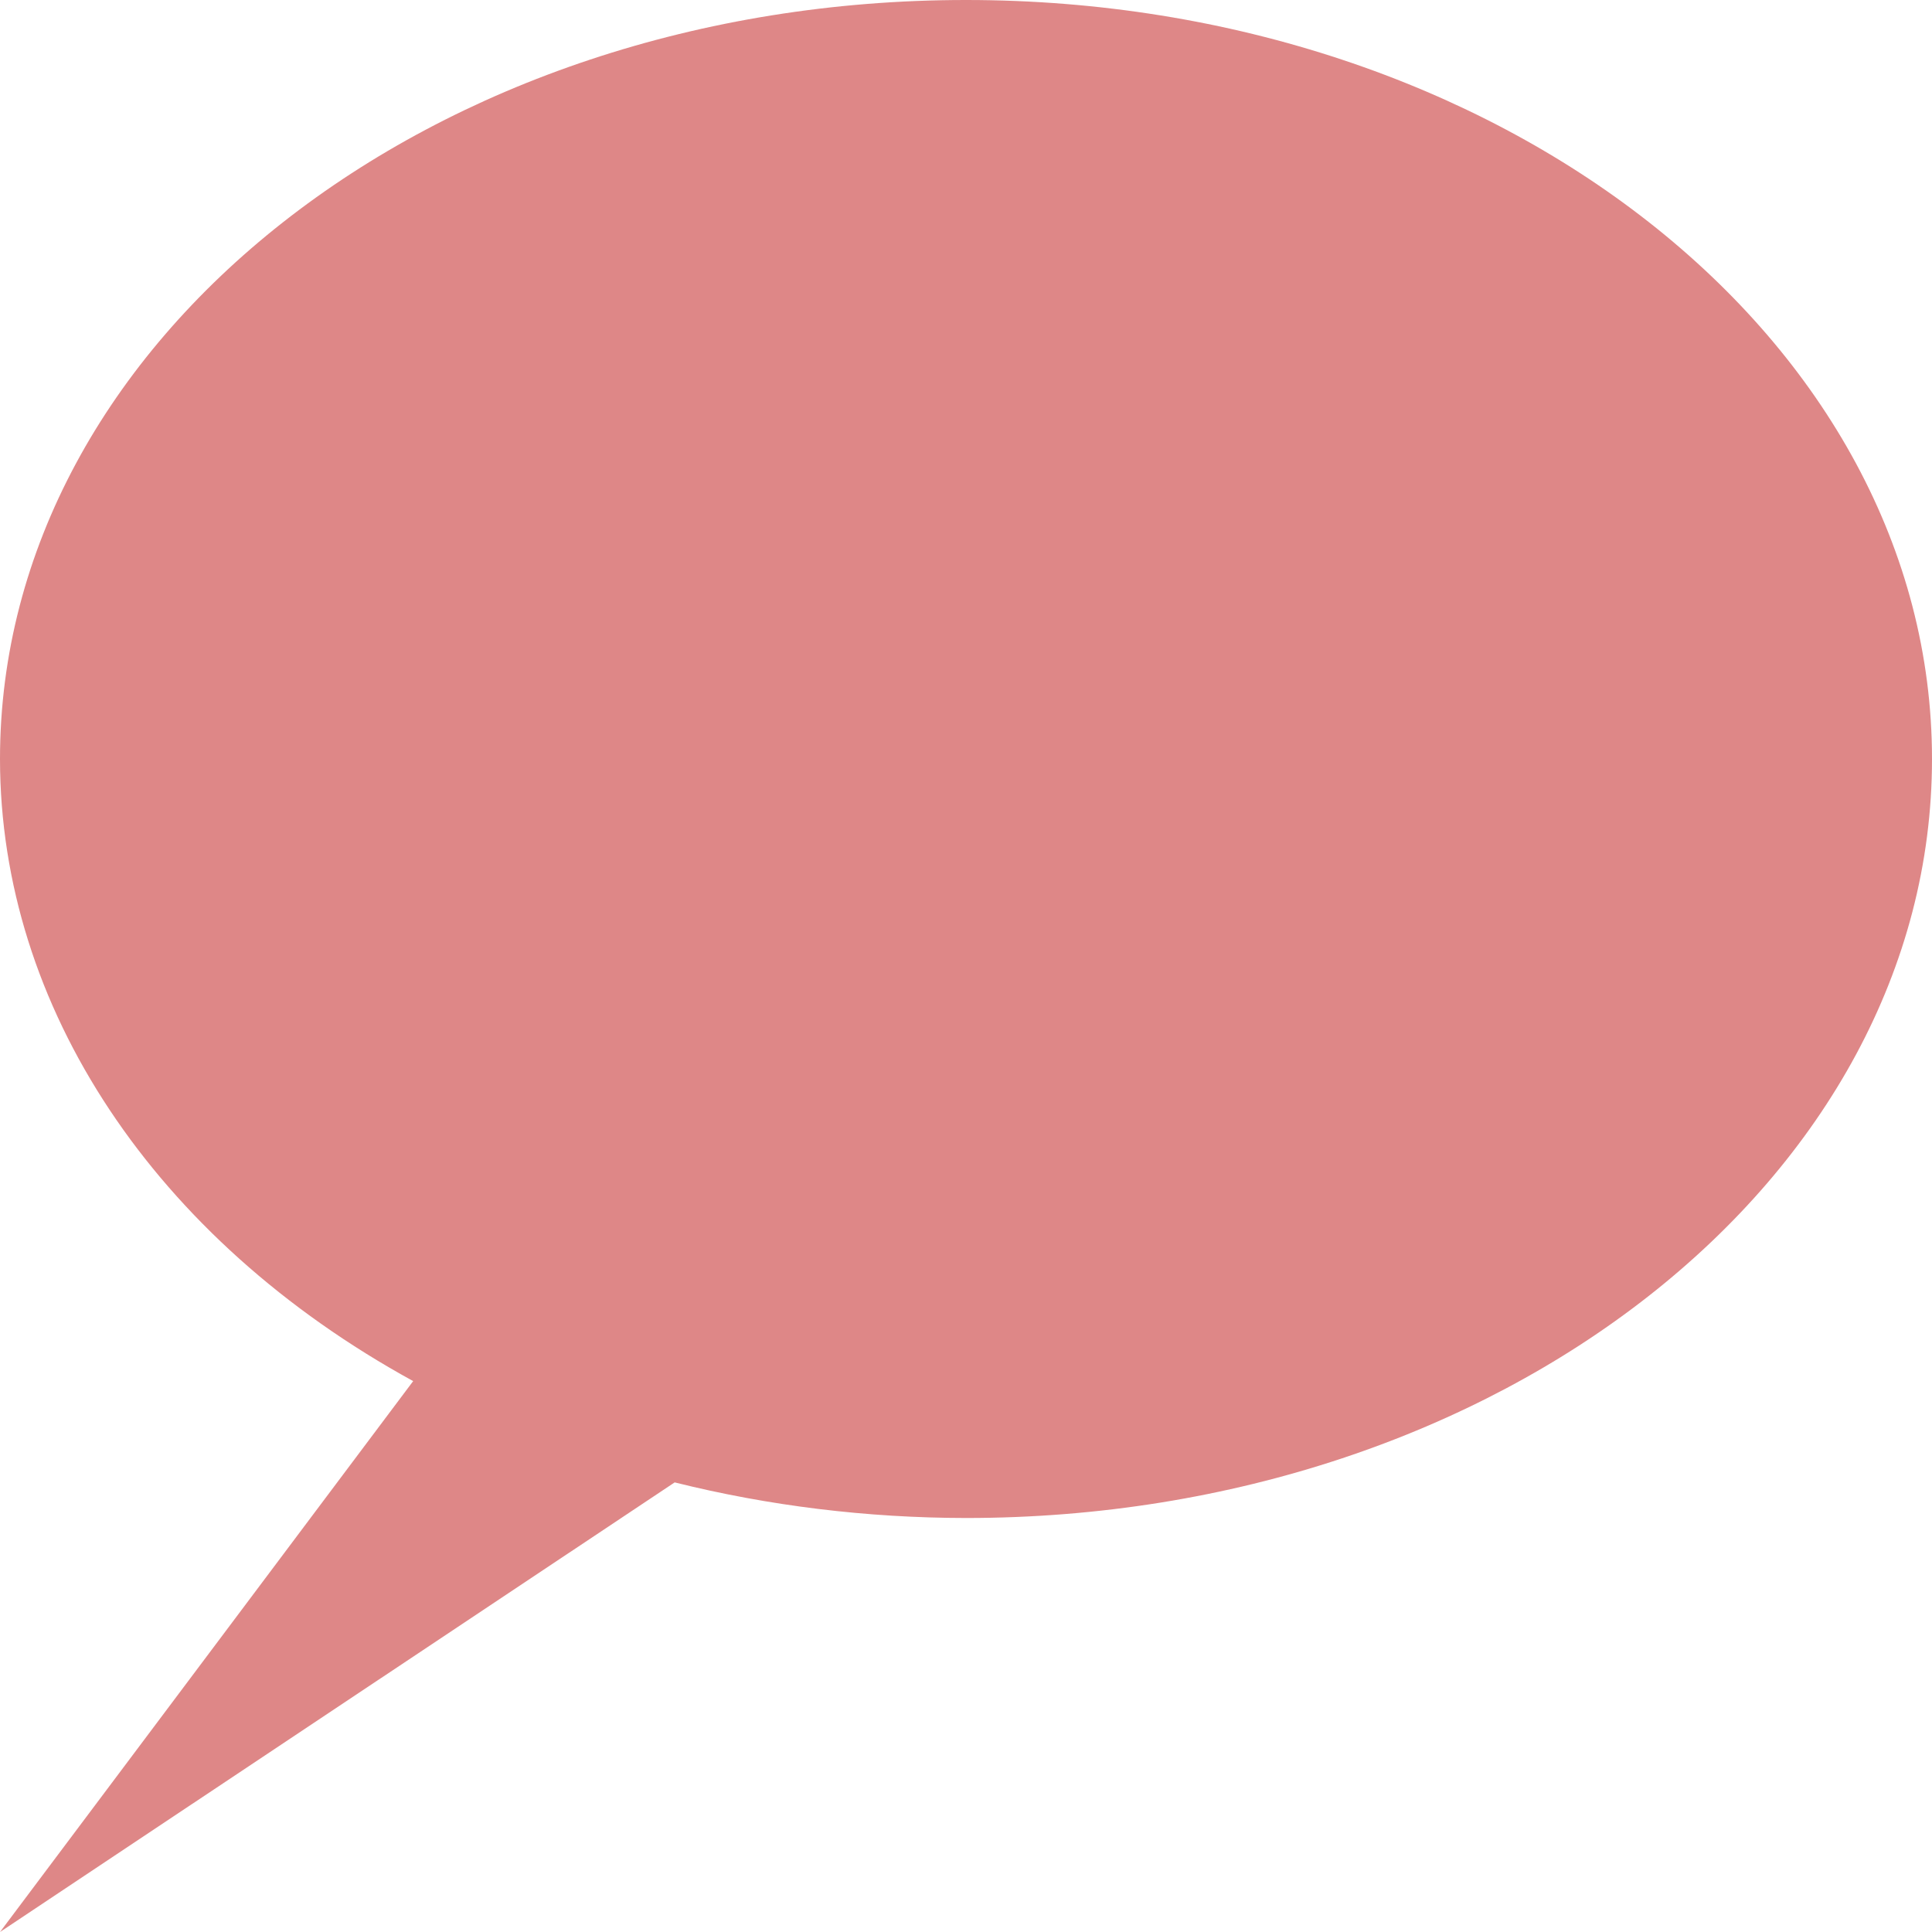
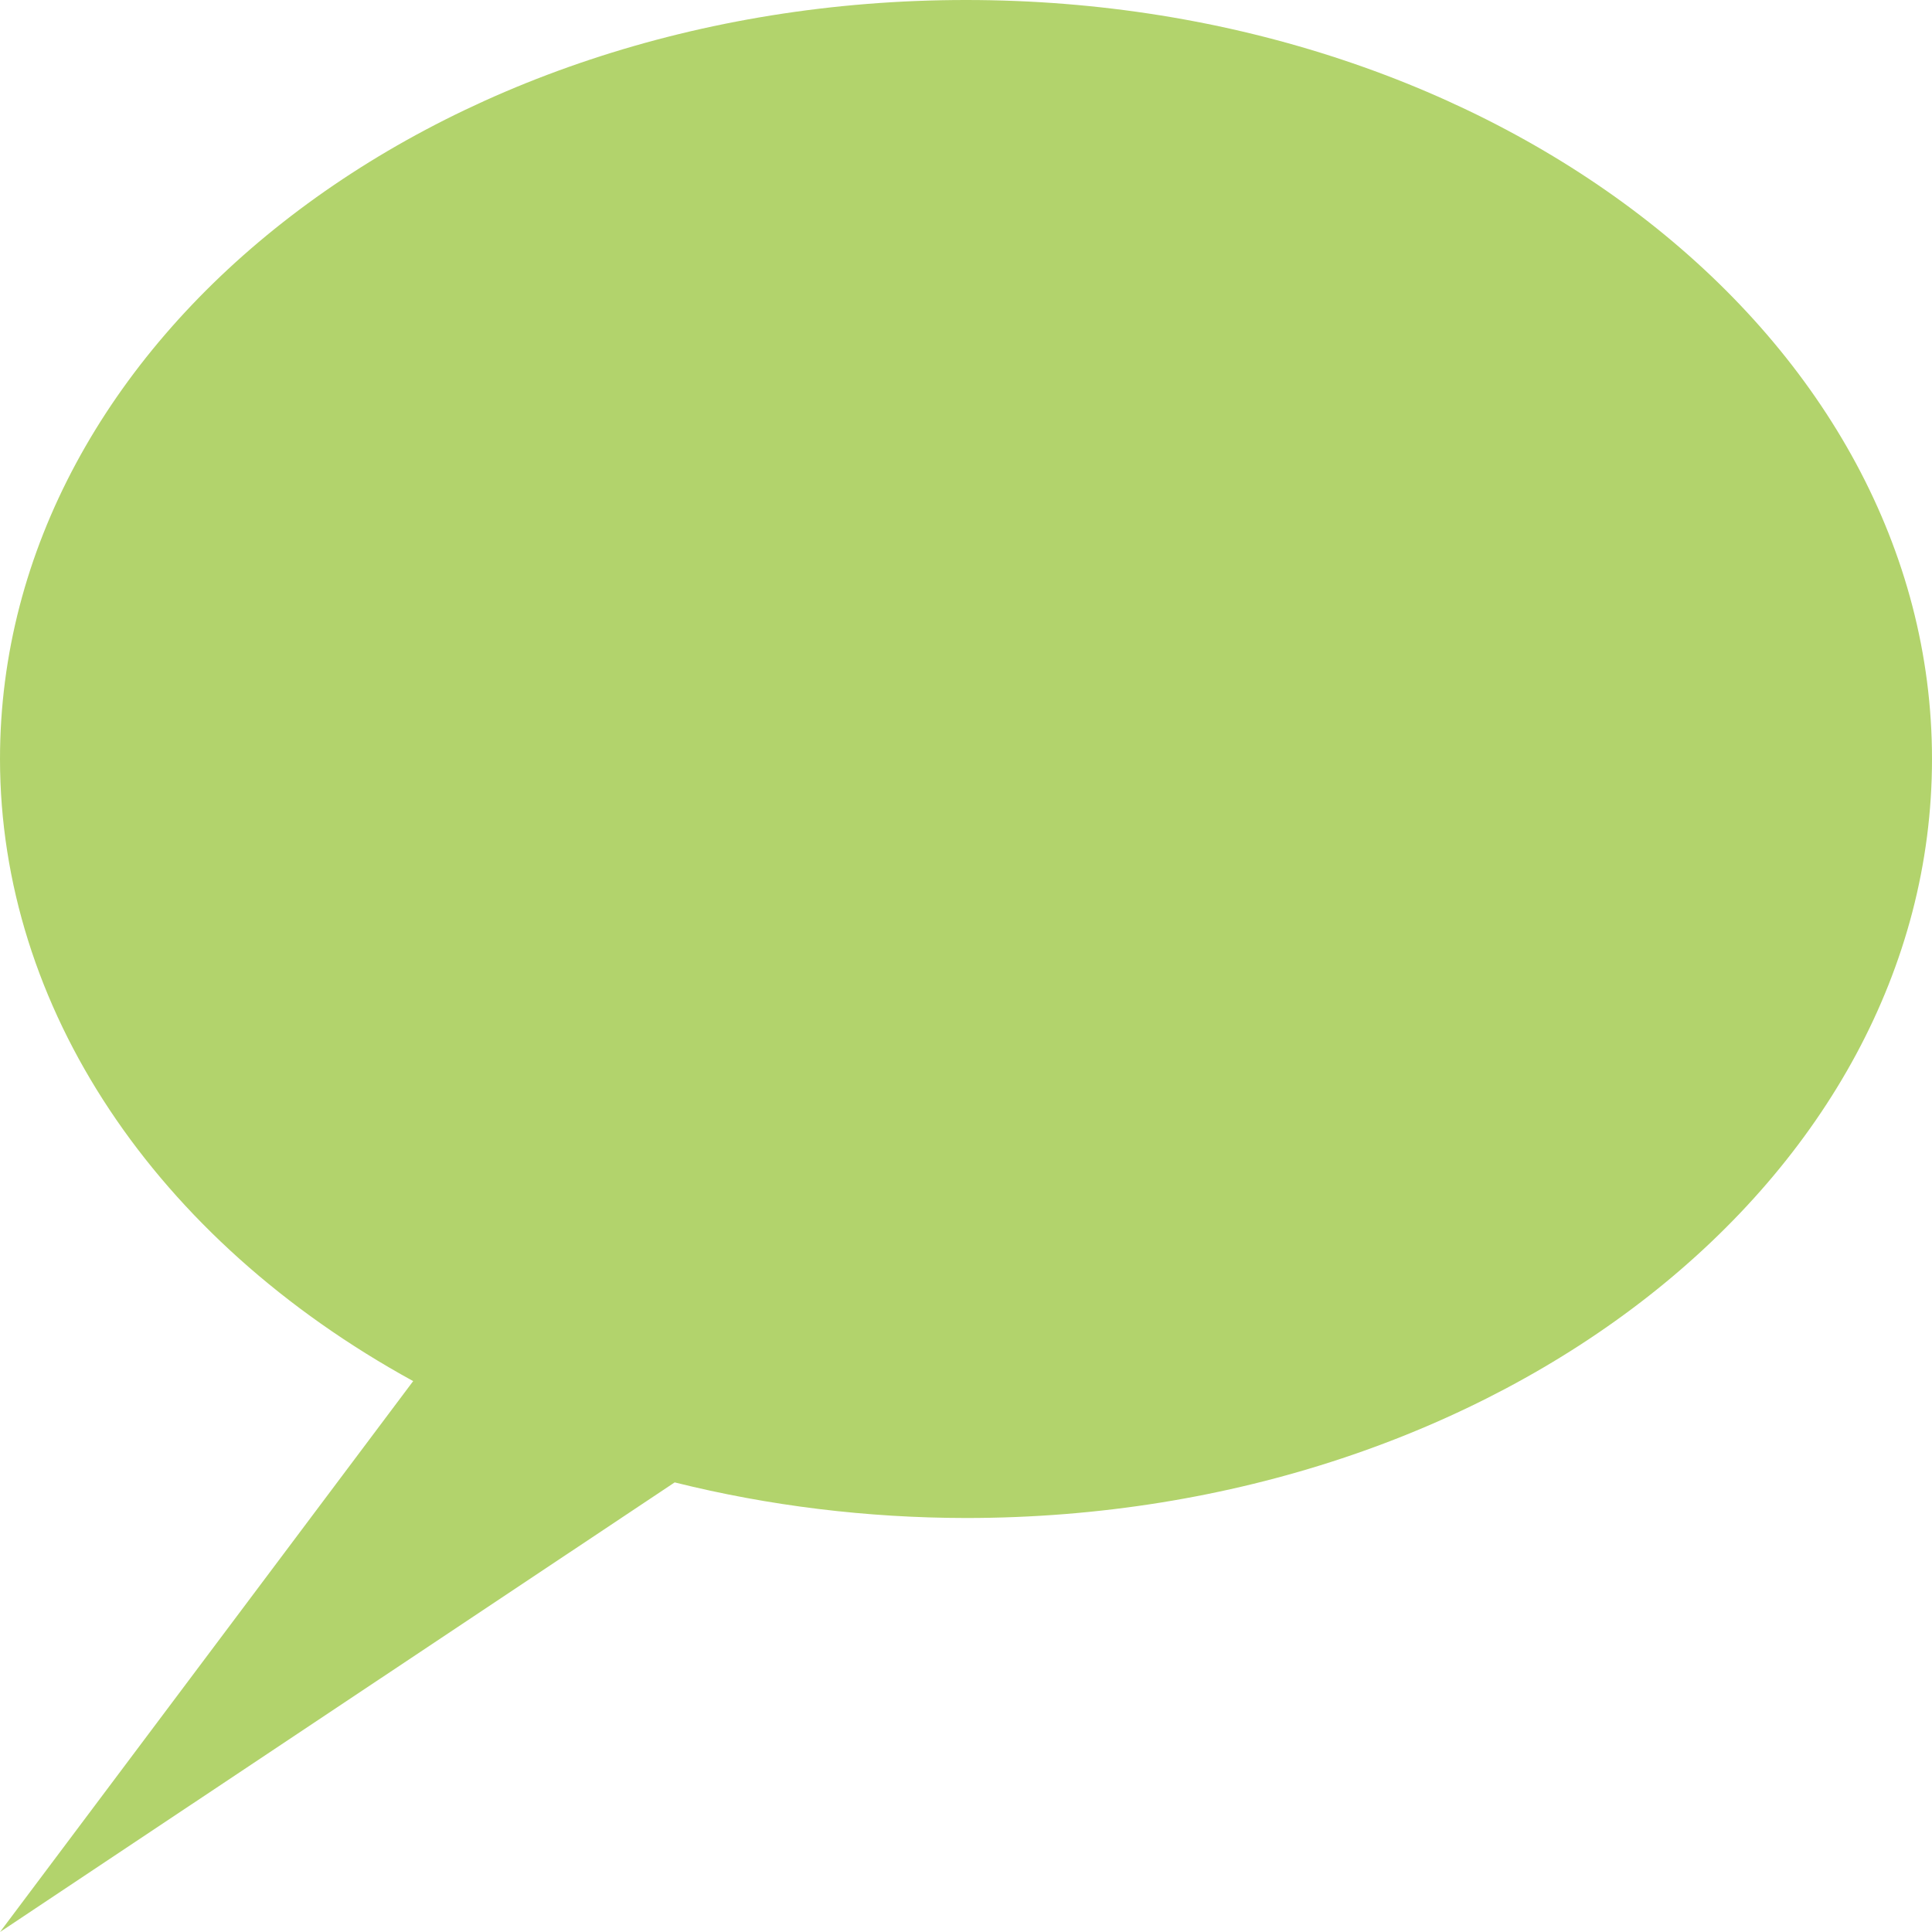
<svg xmlns="http://www.w3.org/2000/svg" width="14" height="14" id="svg2" version="1.1">
  <defs id="defs4" />
  <g id="layer1" transform="translate(0,-1038.362)">
-     <path style="opacity:1;fill:#de8787;fill-opacity:1;stroke:none;stroke-width:2.135;stroke-linecap:round;stroke-linejoin:round;stroke-miterlimit:4;stroke-dasharray:none;stroke-dashoffset:0;stroke-opacity:1;paint-order:stroke markers fill" d="M 7 0 A 7 5.5 0 0 0 0 5.5 A 7 5.5 0 0 0 2.994 10.008 L 0 14 L 4.889 10.742 A 7 5.5 0 0 0 7 11 A 7 5.5 0 0 0 14 5.5 A 7 5.5 0 0 0 7 0 z " transform="translate(0,1038.362)" id="path4484" />
+     <path style="opacity:1;fill:#b2d36c;fill-opacity:1;stroke:none;stroke-width:2.135;stroke-linecap:round;stroke-linejoin:round;stroke-miterlimit:4;stroke-dasharray:none;stroke-dashoffset:0;stroke-opacity:1;paint-order:stroke markers fill" d="M 7 0 A 7 5.5 0 0 0 0 5.5 A 7 5.5 0 0 0 2.994 10.008 L 0 14 L 4.889 10.742 A 7 5.5 0 0 0 7 11 A 7 5.5 0 0 0 14 5.5 A 7 5.5 0 0 0 7 0 z " id="path4484" transform="translate(0,1038.362)" />
+     <rect style="fill:#b2d36c;fill-opacity:1;fill-rule:evenodd;stroke-width:0.013" id="rect858-367" width="2.602" height="2.602" x="-4.602" y="-1044.096" transform="scale(1,-1)" />
+     <rect style="fill:#dbf397;fill-opacity:1;fill-rule:evenodd;stroke-width:0.013" id="rect858-3-5" width="2.602" height="2.602" x="-4.602" y="1044.445" />
+     <rect style="fill:#ffff36;fill-opacity:0.578;fill-rule:evenodd;stroke-width:0.013" id="rect858-3-6-3" width="2.602" height="2.602" x="-4.602" y="-1050.029" transform="scale(1,-1)" />
+     <rect style="fill:#7ea130;fill-opacity:1;fill-rule:evenodd;stroke-width:0.013" id="rect858-36" width="2.602" height="2.602" x="-4.602" y="-1040.964" transform="scale(1,-1)" />
  </g>
</svg>
